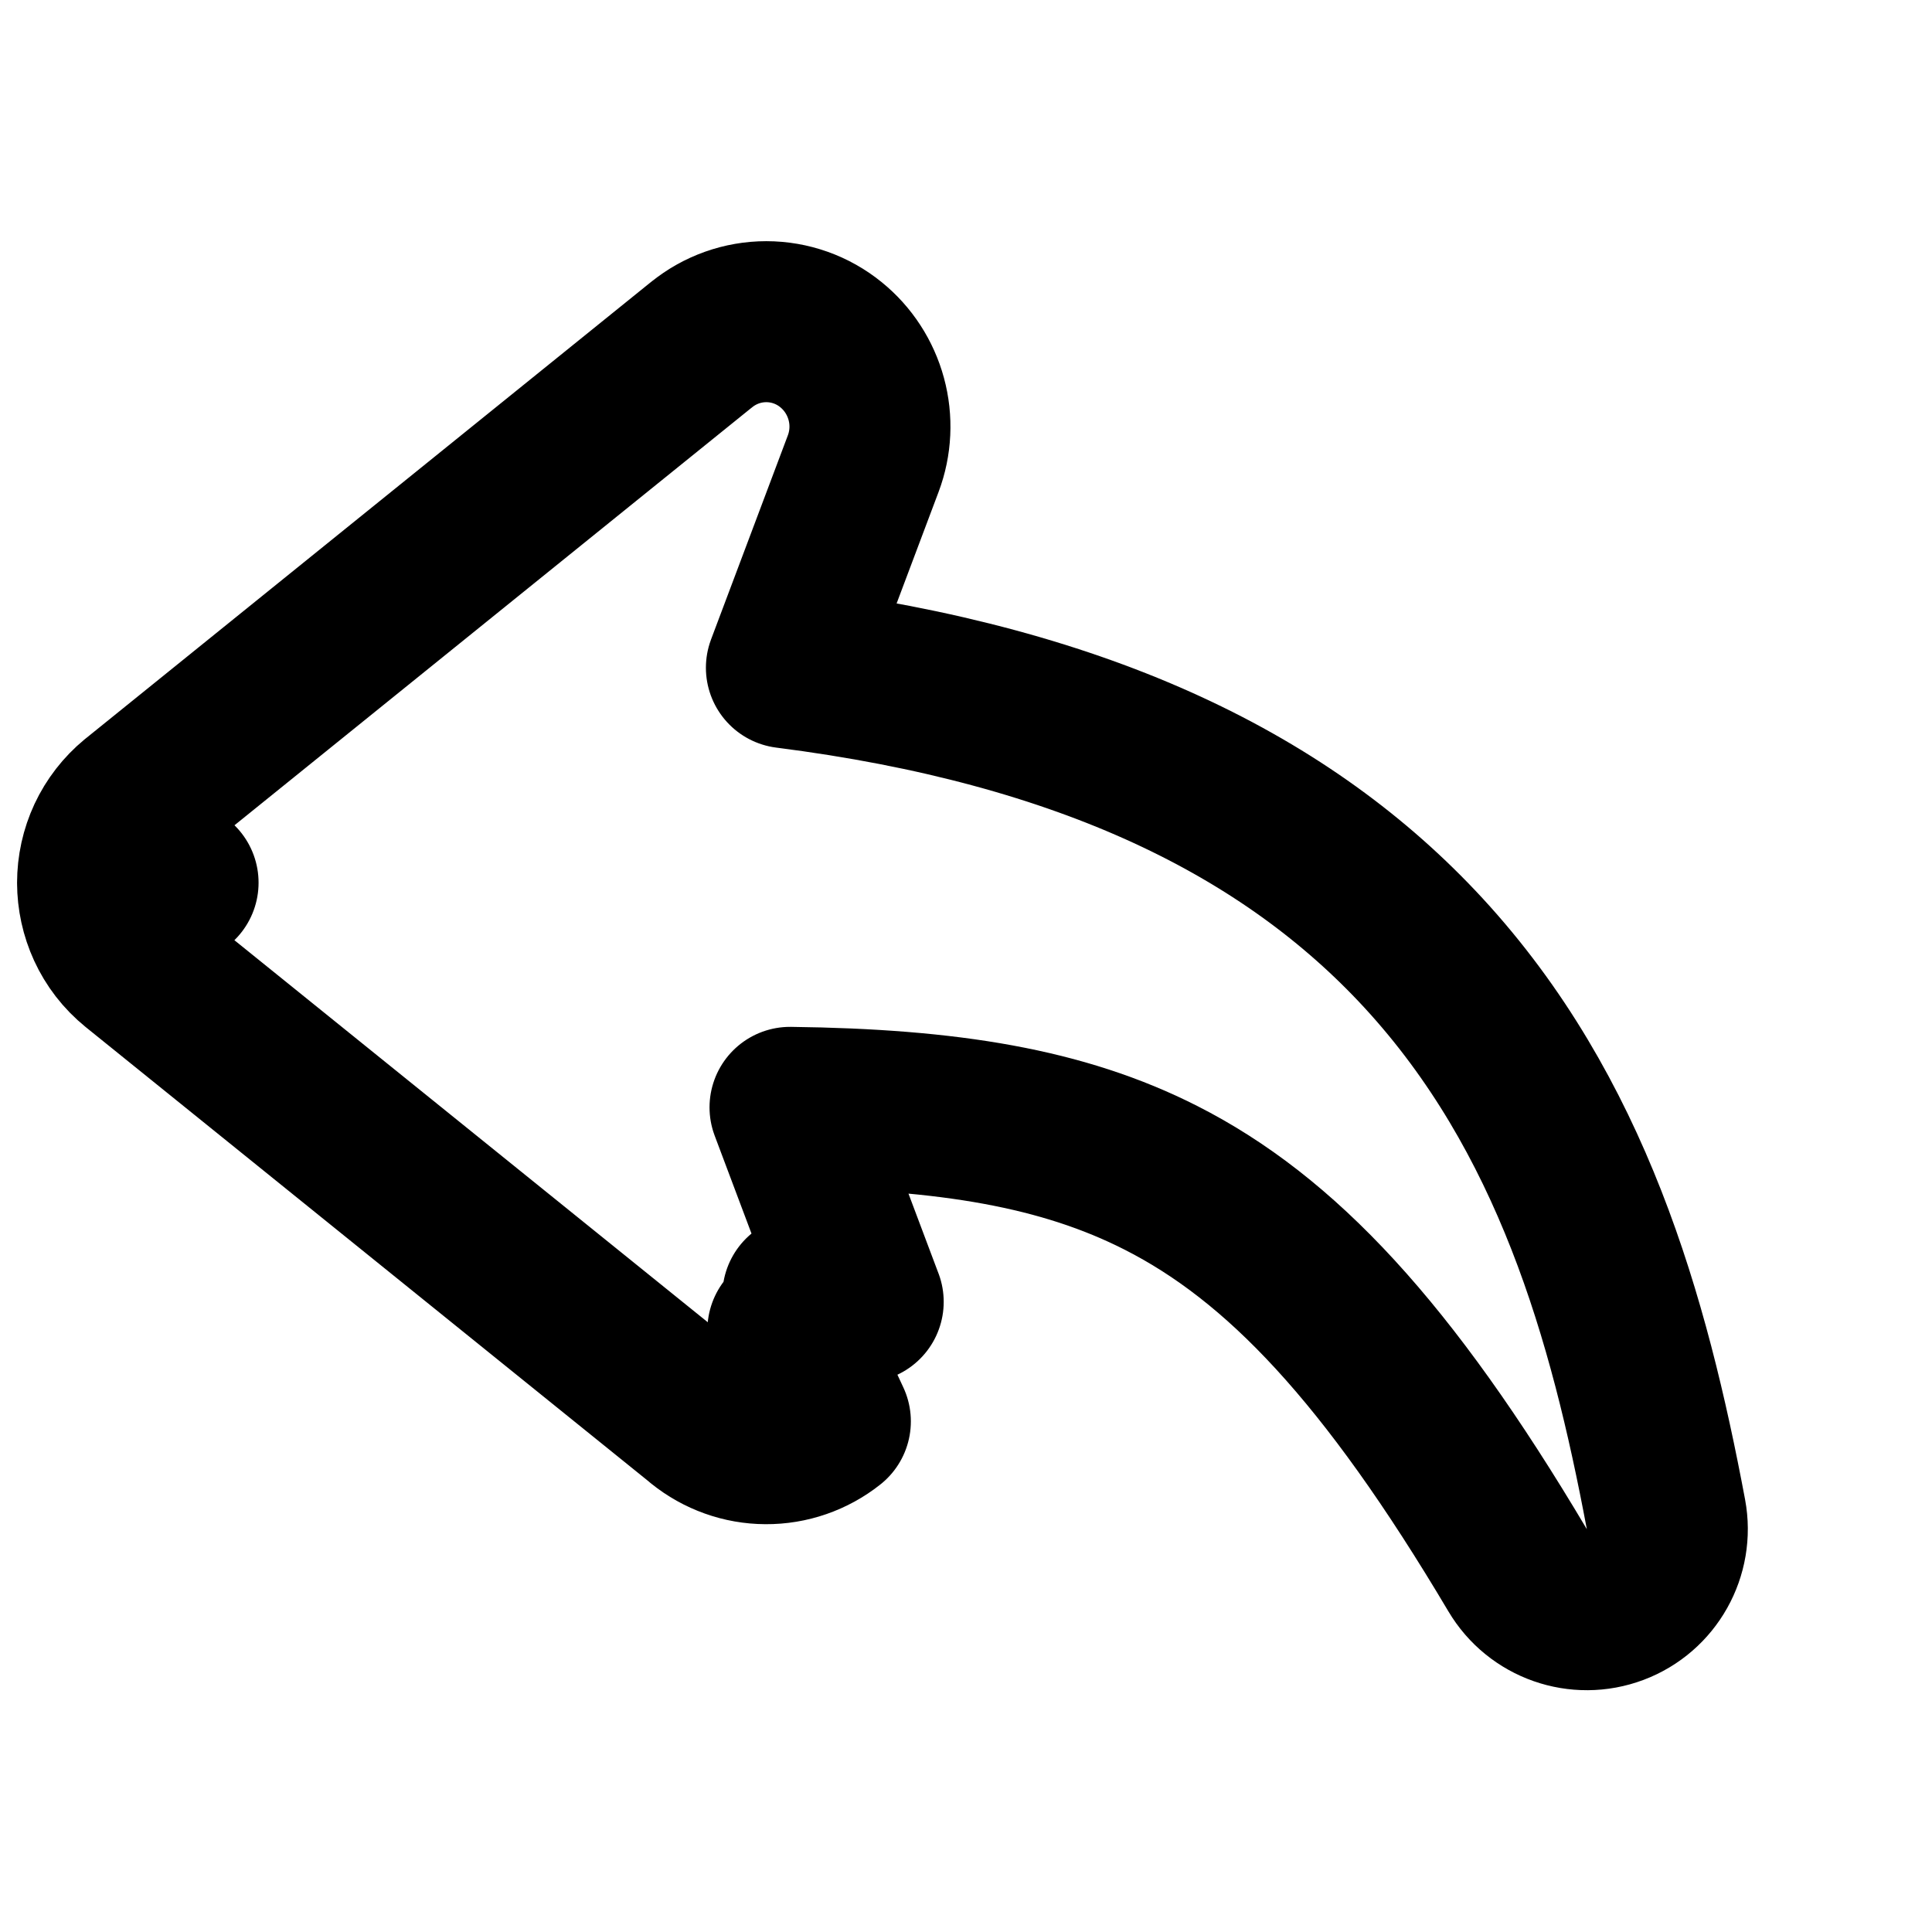
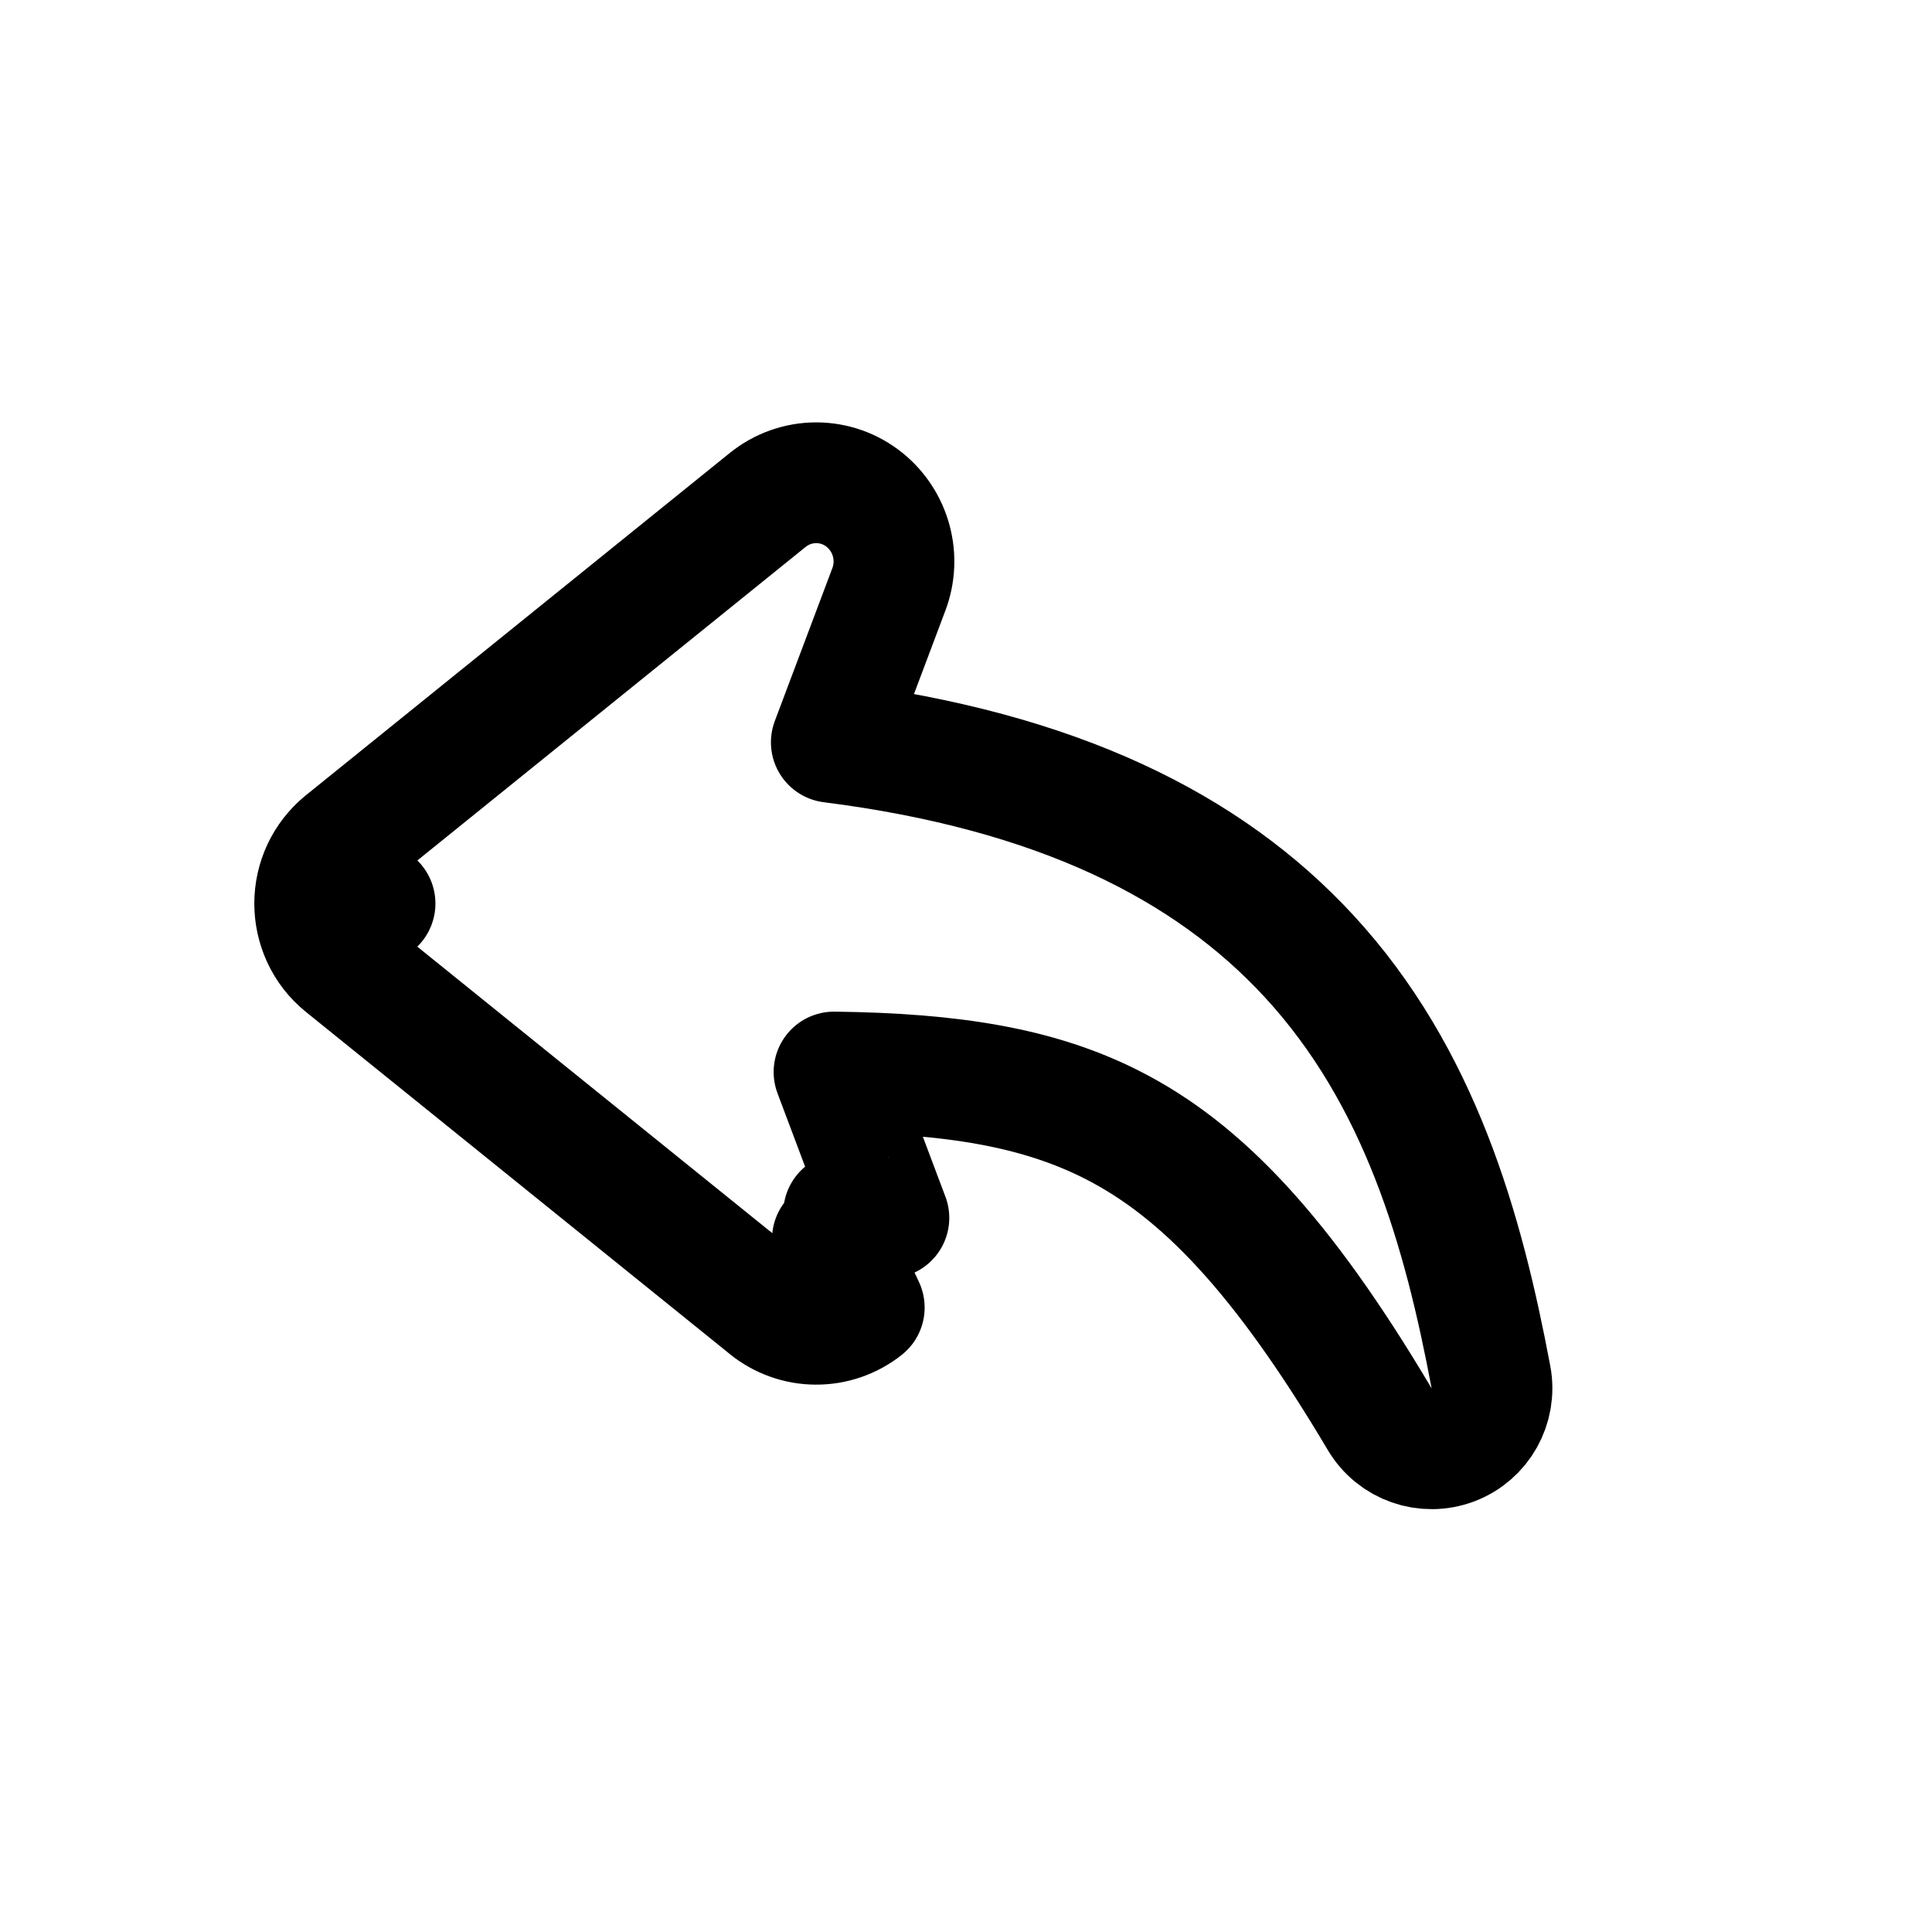
<svg xmlns="http://www.w3.org/2000/svg" width="24" height="24" focusable="false">
-   <g id="tuiIconUndoLarge" transform="translate(-12,-12)">
-     <svg x="50%" y="50%">
-       <svg width="24" height="24" viewBox="0 0 24 24" fill="none">
+   <g id="tuiIconUndoLarge">
+     <svg x="50%" y="50%" width="1.5em" height="1.5em" overflow="visible" viewBox="0 0 24 24" fill="none">
+       <svg x="-12" y="-12">
        <path d="M1.212 10.967C1.213 11.341 1.373 11.723 1.696 11.983C1.696 11.983 1.696 11.983 1.697 11.984L8.715 17.648C8.715 17.649 8.716 17.649 8.716 17.65C8.942 17.832 9.223 17.933 9.513 17.934C9.804 17.936 10.087 17.838 10.315 17.657L10.315 17.657L9.787 16.524L10.723 16.172L10.723 16.172C10.723 16.171 10.723 16.17 10.722 16.17L9.814 13.756C11.784 13.78 13.202 14.012 14.421 14.631C15.903 15.383 17.237 16.785 18.852 19.506C19.1 19.924 19.611 20.103 20.065 19.932C20.519 19.761 20.784 19.288 20.695 18.811C20.236 16.369 19.522 13.832 17.681 11.836C16.005 10.02 13.509 8.77 9.769 8.295L10.723 5.76L10.723 5.76C10.82 5.503 10.833 5.221 10.761 4.956C10.689 4.691 10.536 4.455 10.323 4.282C10.096 4.097 9.812 3.996 9.519 3.996C9.226 3.996 8.943 4.097 8.716 4.281C8.715 4.281 8.715 4.282 8.714 4.282L1.695 9.95L1.695 9.95L1.686 9.957C1.537 10.08 1.417 10.235 1.335 10.41C1.254 10.584 1.212 10.774 1.212 10.967ZM1.212 10.967C1.212 10.966 1.212 10.966 1.212 10.965H2.212L1.212 10.969C1.212 10.968 1.212 10.967 1.212 10.967ZM9.975 16.096L9.973 16.094C9.974 16.095 9.975 16.095 9.975 16.096Z" stroke="currentColor" stroke-width="2" stroke-linecap="round" stroke-linejoin="round" />
      </svg>
    </svg>
  </g>
</svg>
